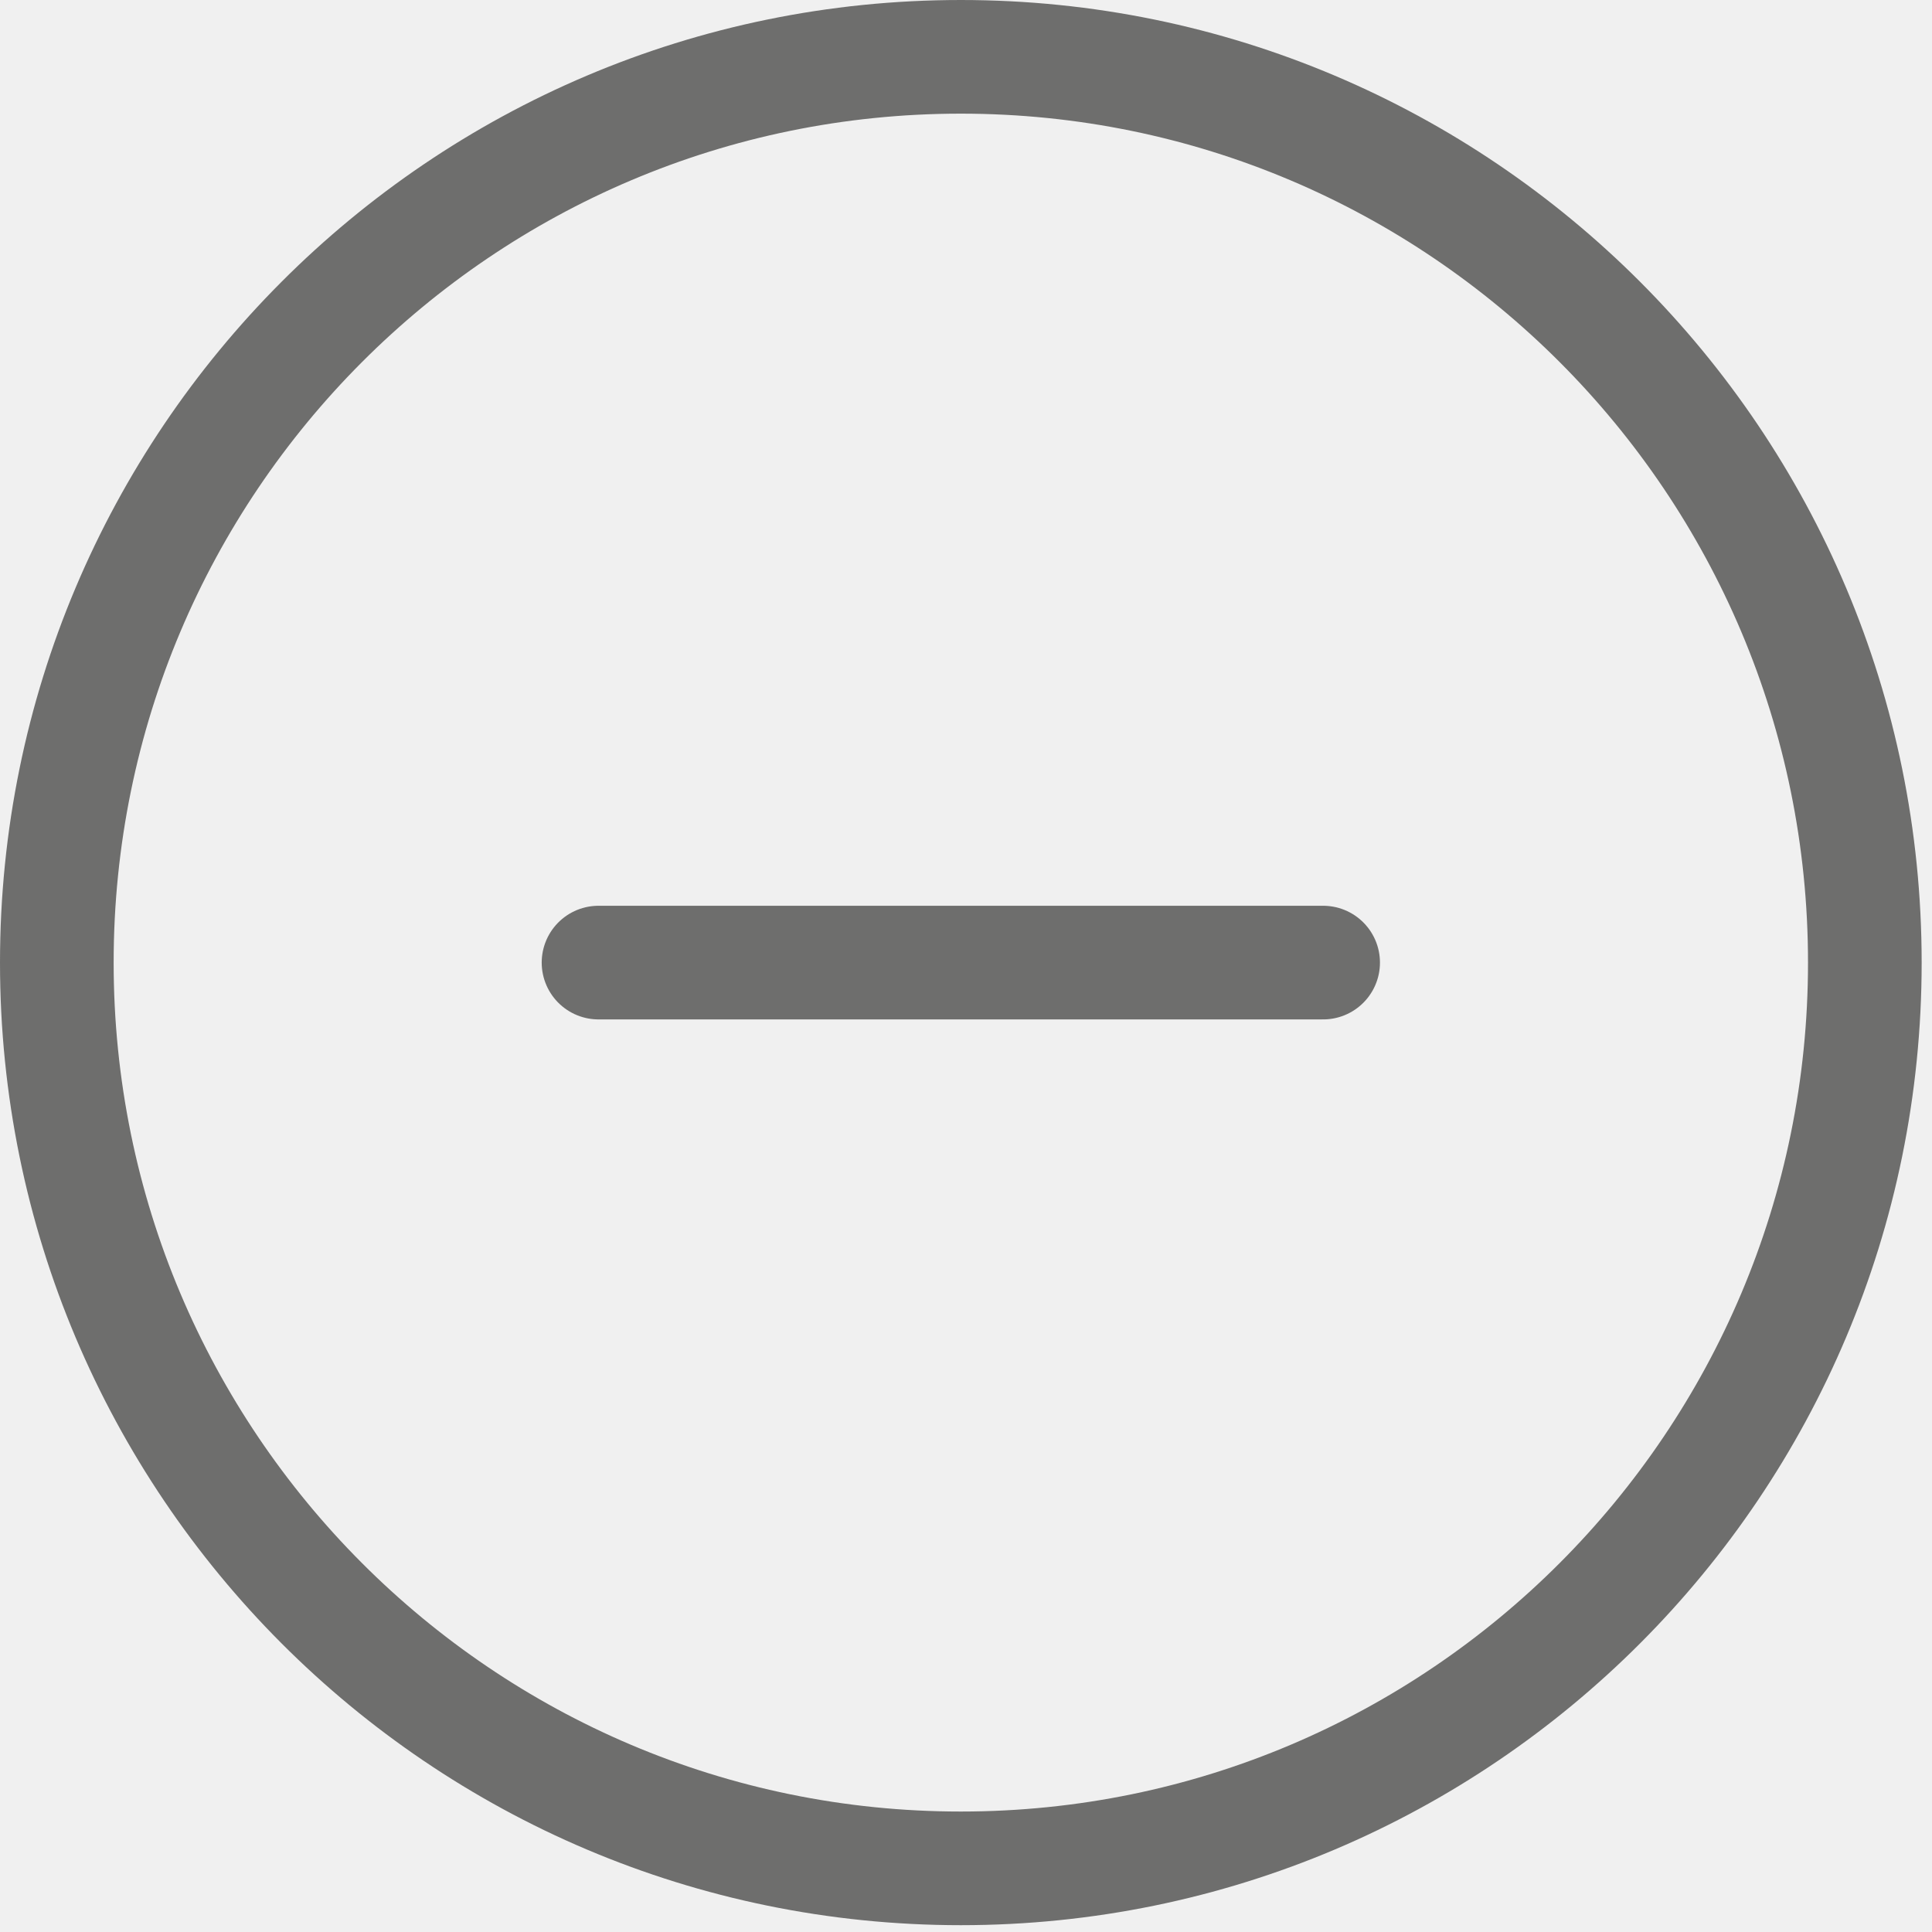
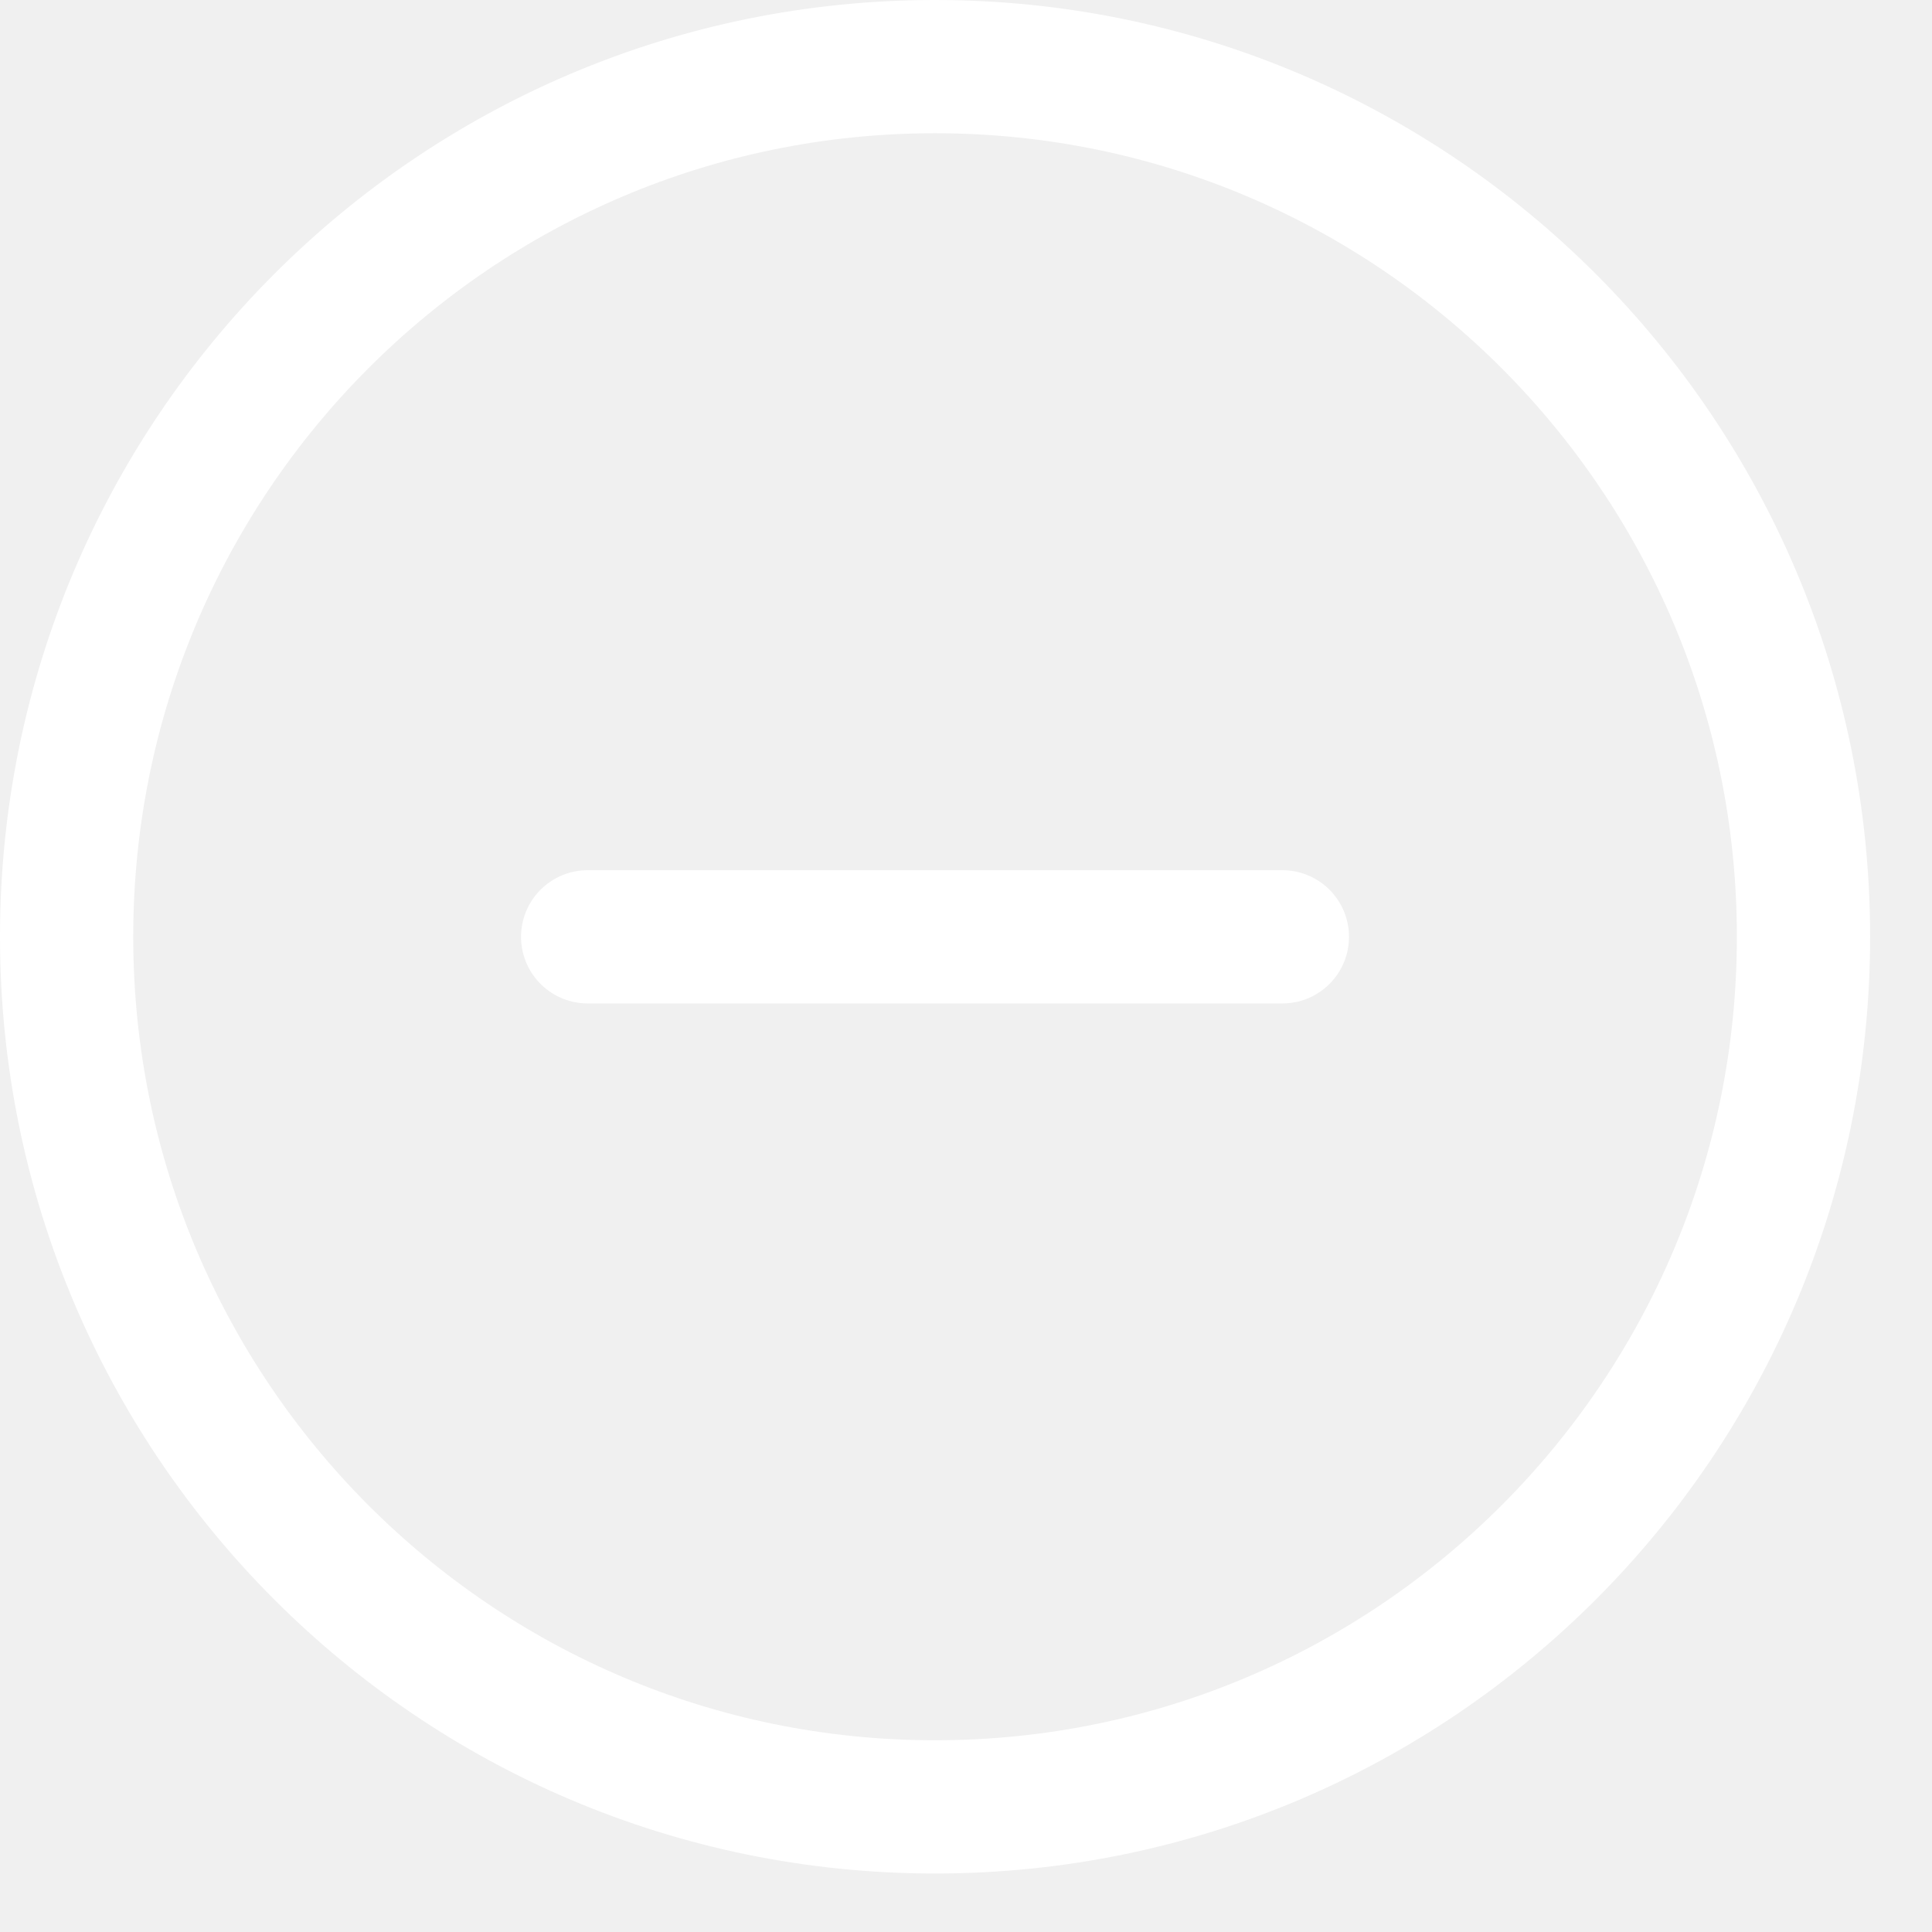
- <svg xmlns="http://www.w3.org/2000/svg" width="34" height="34" viewBox="0 0 34 34" fill="none">
-   <path d="M16.909 32.88C25.695 32.88 32.818 25.743 32.818 16.94C32.818 8.136 25.695 1 16.909 1C8.123 1 1 8.136 1 16.94C1 25.743 8.123 32.88 16.909 32.88Z" stroke="#6E6E6D" stroke-width="2" stroke-linecap="round" stroke-linejoin="round" />
-   <path d="M10.533 16.94L23.285 16.94" stroke="#6E6E6D" stroke-width="2" stroke-linecap="round" stroke-linejoin="round" />
+ <svg xmlns="http://www.w3.org/2000/svg" width="29" height="29" viewBox="0 0 29 29" fill="none">
+   <path d="M14.035 27.122C21.235 27.122 27.071 21.274 27.071 14.061C27.071 6.848 21.235 1 14.035 1C6.836 1 1 6.848 1 14.061C1 21.274 6.836 27.122 14.035 27.122Z" stroke="white" stroke-width="2" stroke-linecap="round" stroke-linejoin="round" />
+   <path d="M8.821 14.062H19.249" stroke="white" stroke-width="2" stroke-linecap="round" stroke-linejoin="round" />
</svg>
